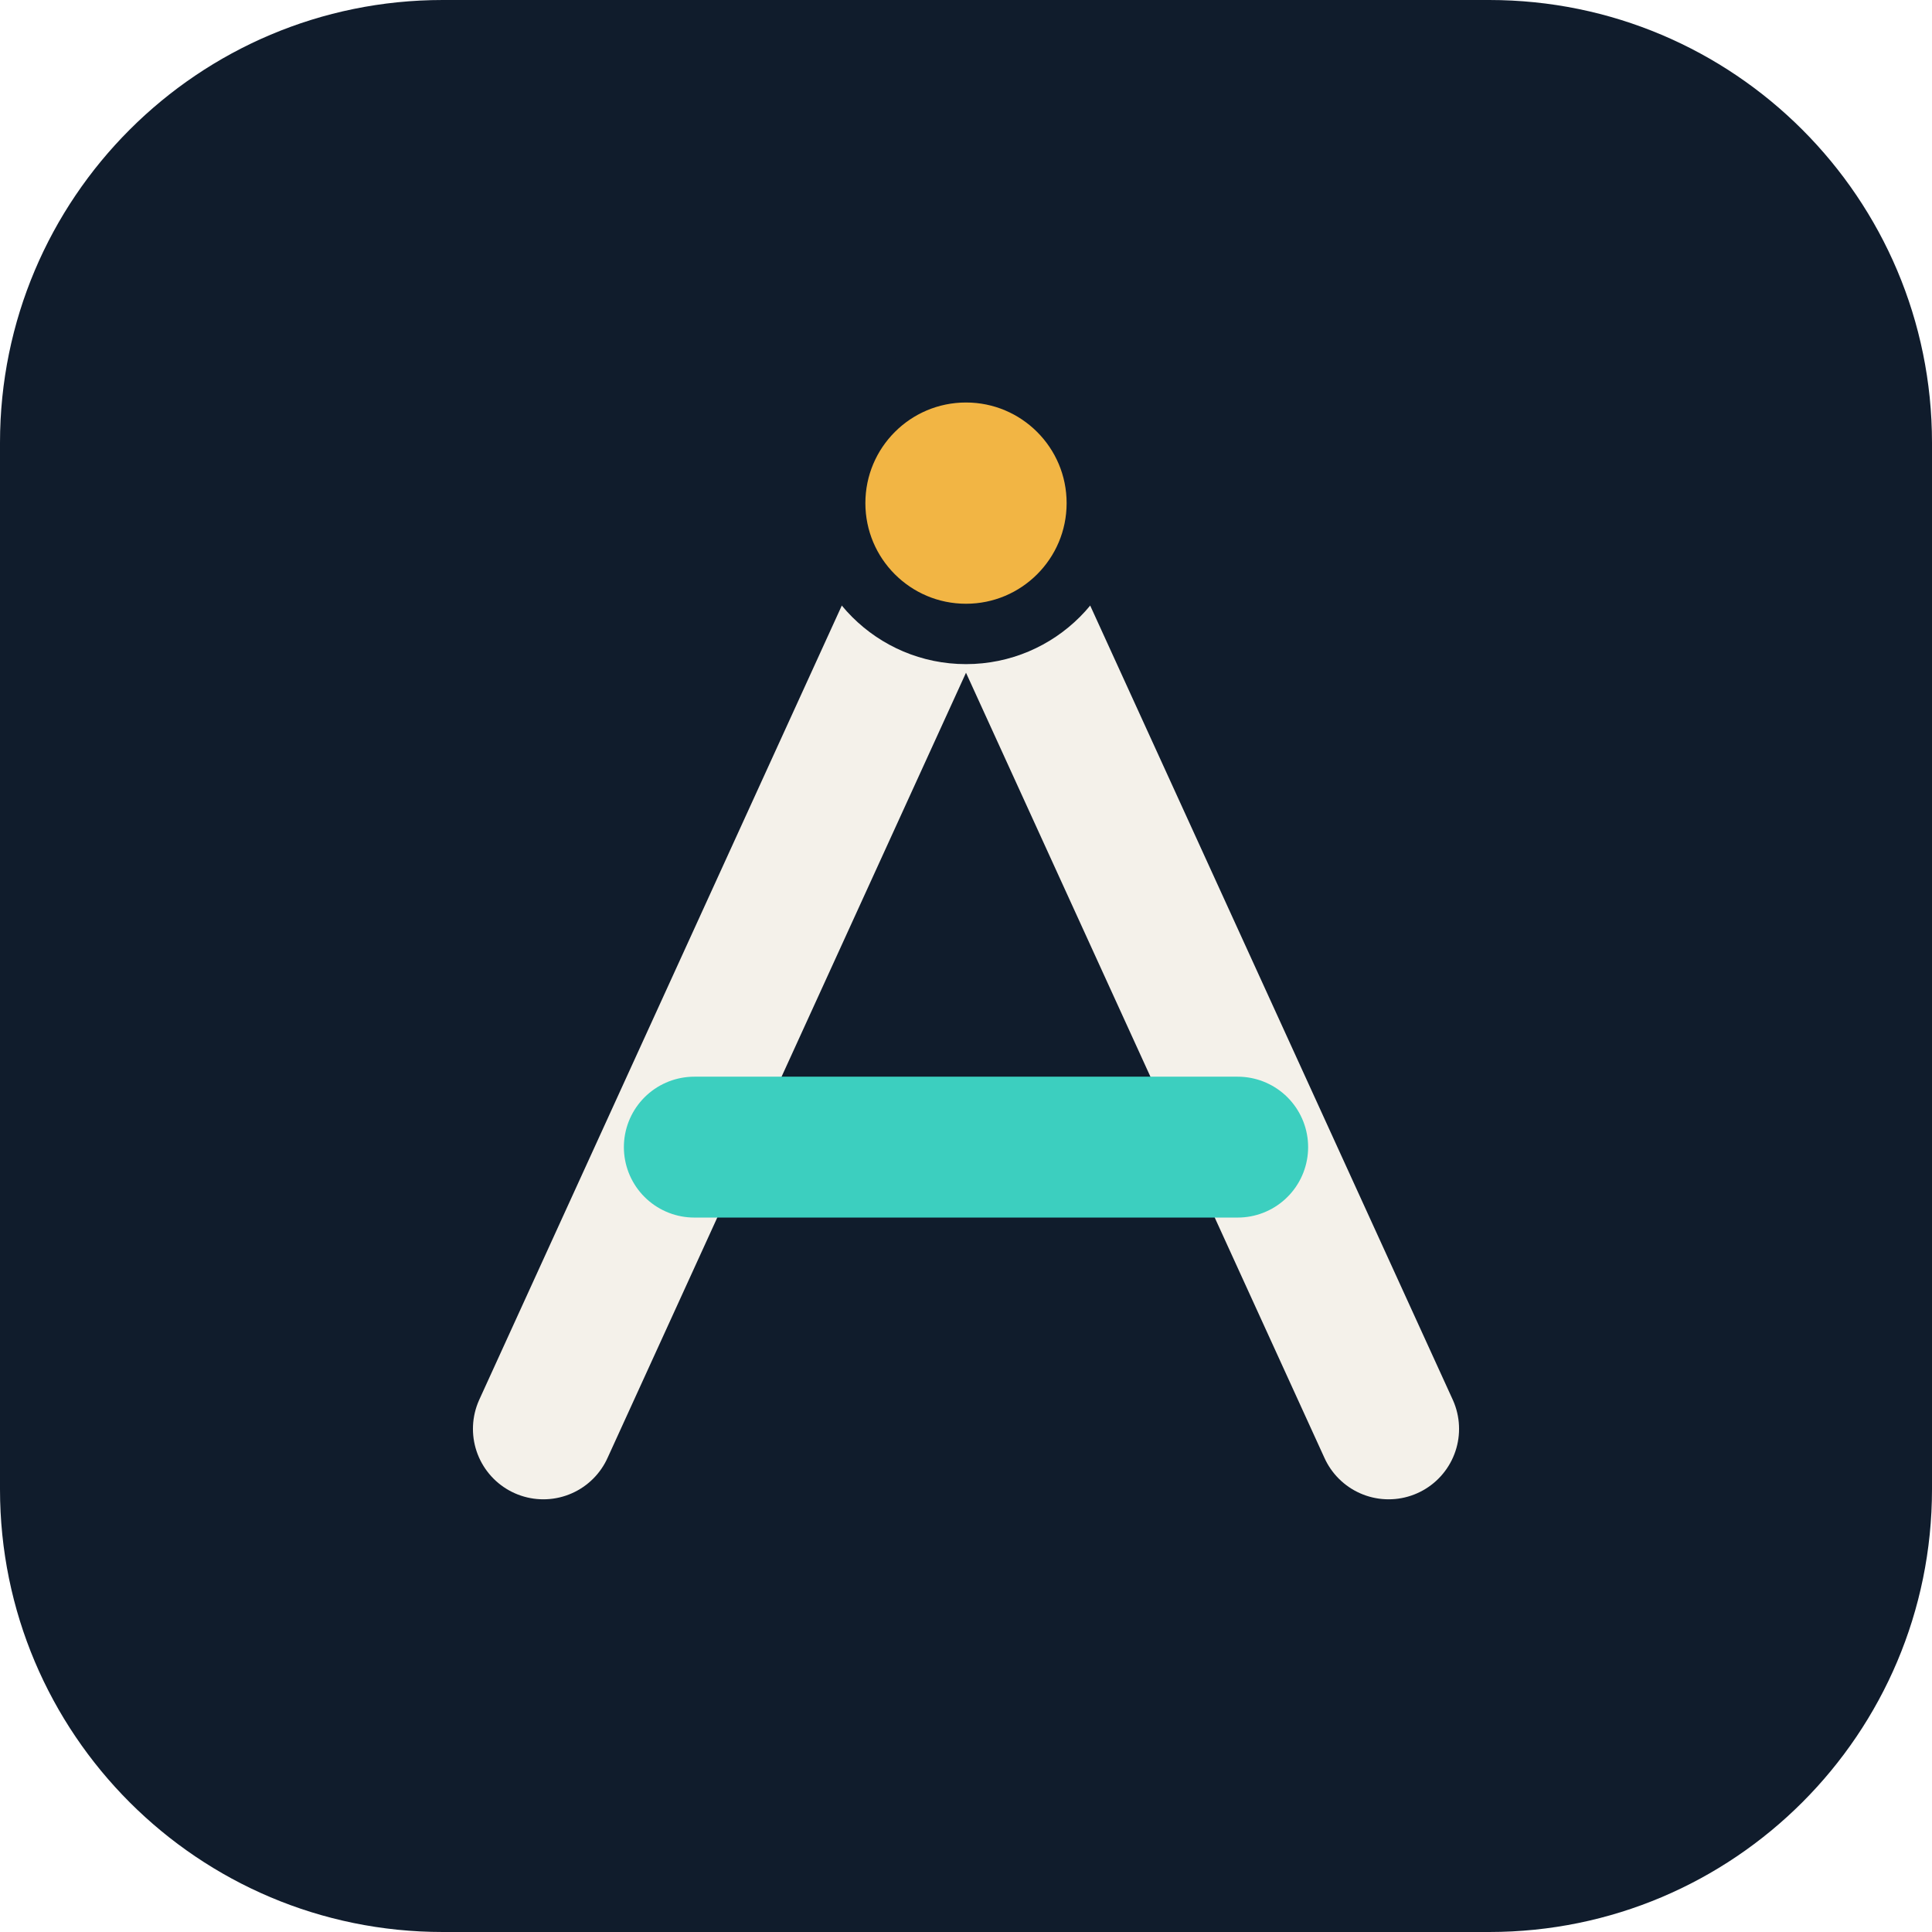
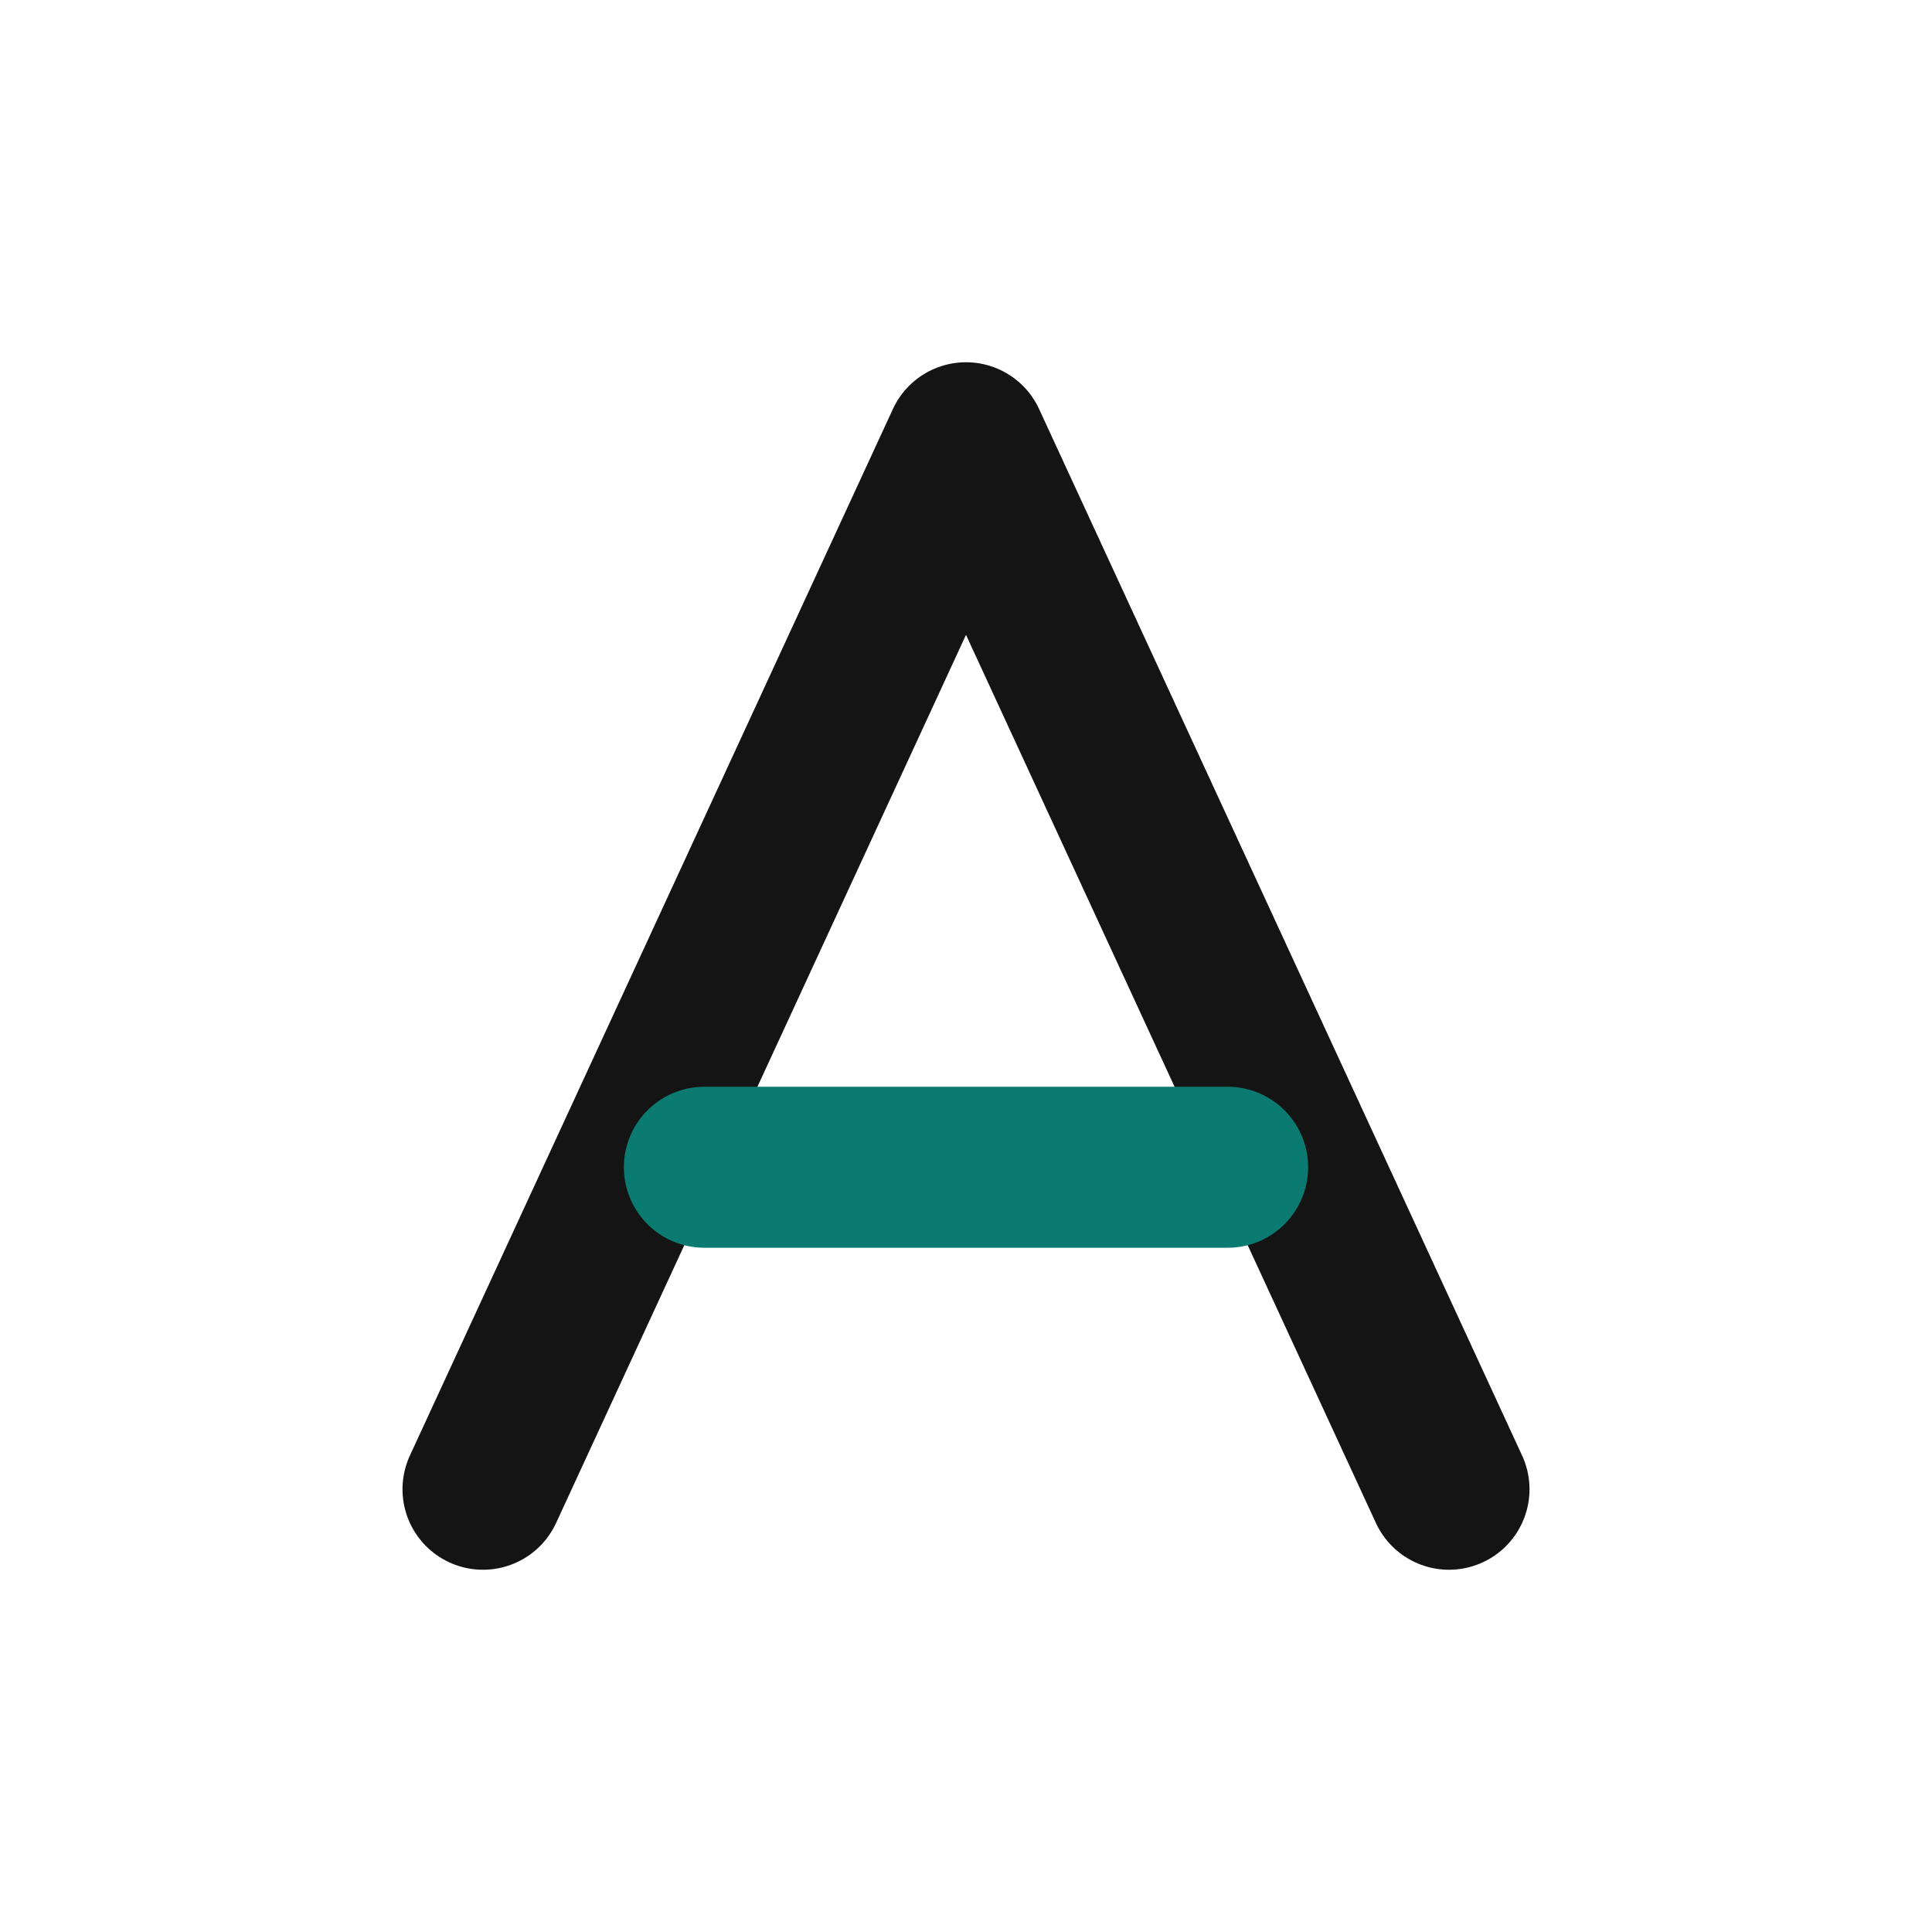
- <svg xmlns="http://www.w3.org/2000/svg" viewBox="0 0 96 96" role="img" aria-label="Aviso Previo">
-   <rect width="96" height="96" rx="22" fill="#101C2C" />
-   <path d="M27 71 48 25 69 71" fill="none" stroke="#F4F1EA" stroke-width="7" stroke-linecap="round" stroke-linejoin="round" />
-   <path d="M34.5 57h27" fill="none" stroke="#3CCFBF" stroke-width="7" stroke-linecap="round" />
-   <circle cx="48" cy="25" r="6.5" fill="#F2B544" stroke="#101C2C" stroke-width="3" />
+ <svg xmlns="http://www.w3.org/2000/svg" viewBox="0 0 96 96" fill="none" stroke-width="8" stroke-linecap="round" stroke-linejoin="round" role="img" aria-label="Aviso Previo">
+   <path d="M24 74 48 22 72 74" stroke="#141414" />
+   <path d="M35 58h26" stroke="#0B7A70" />
</svg>
